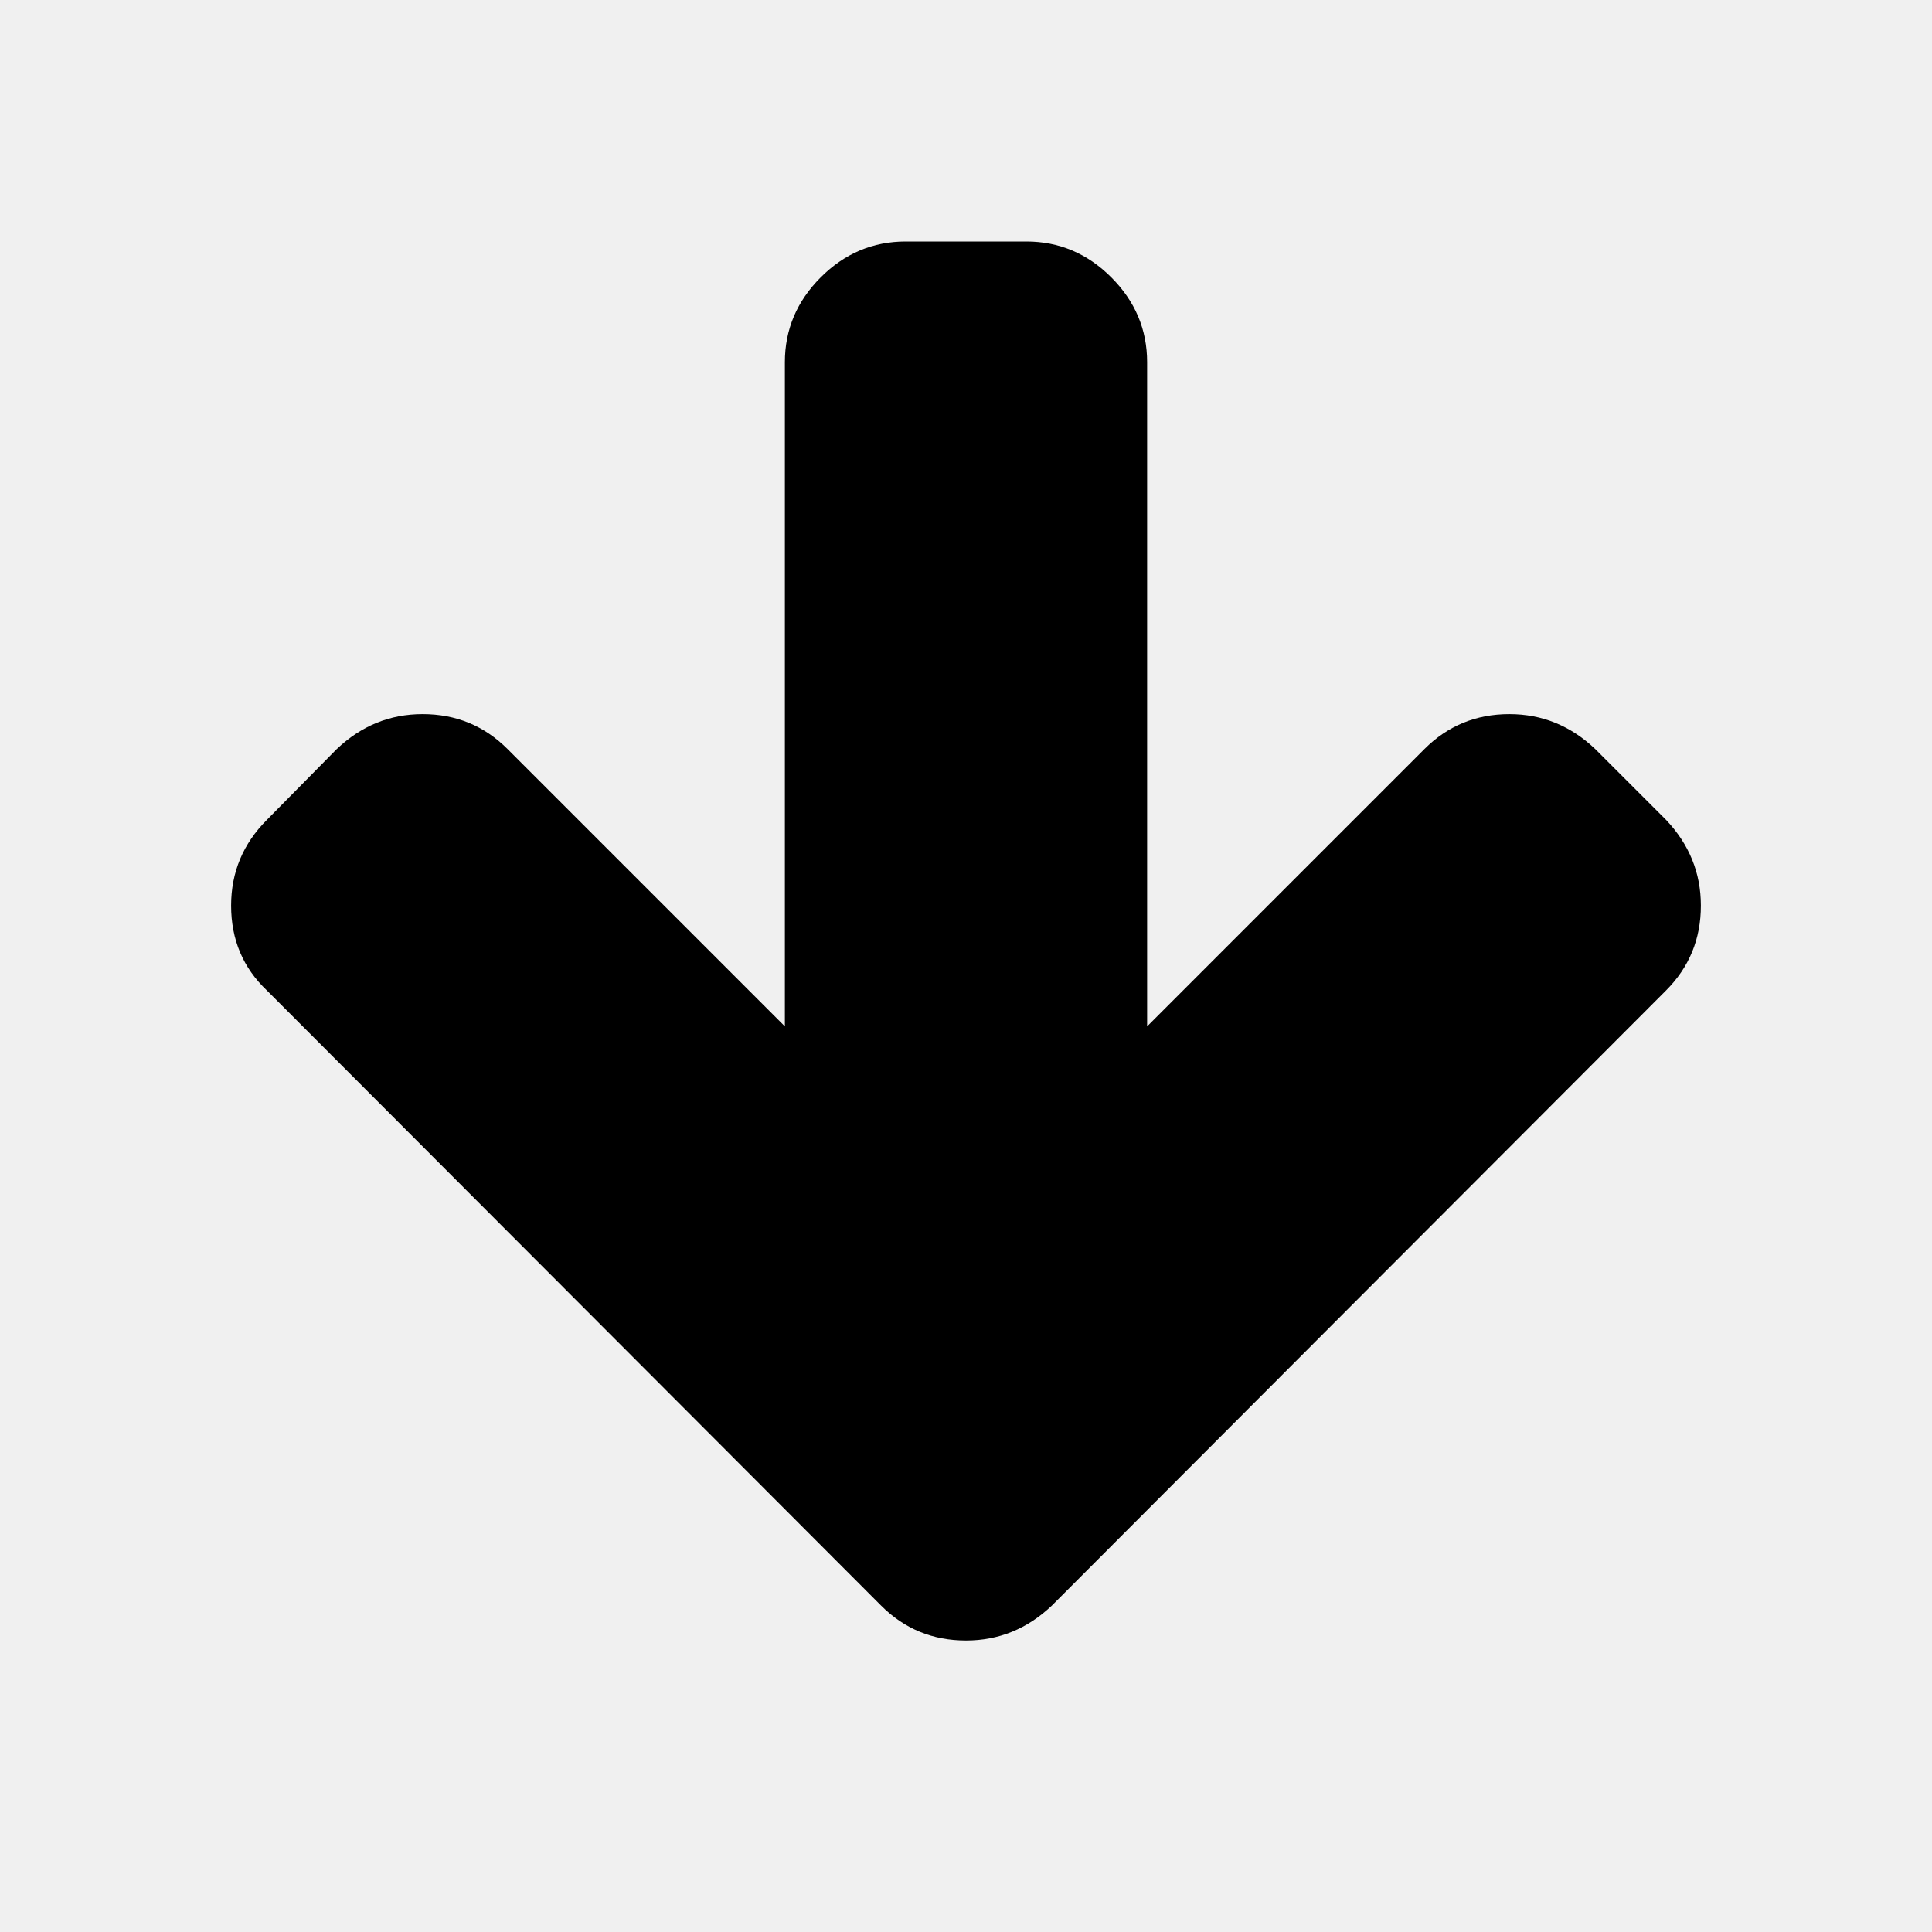
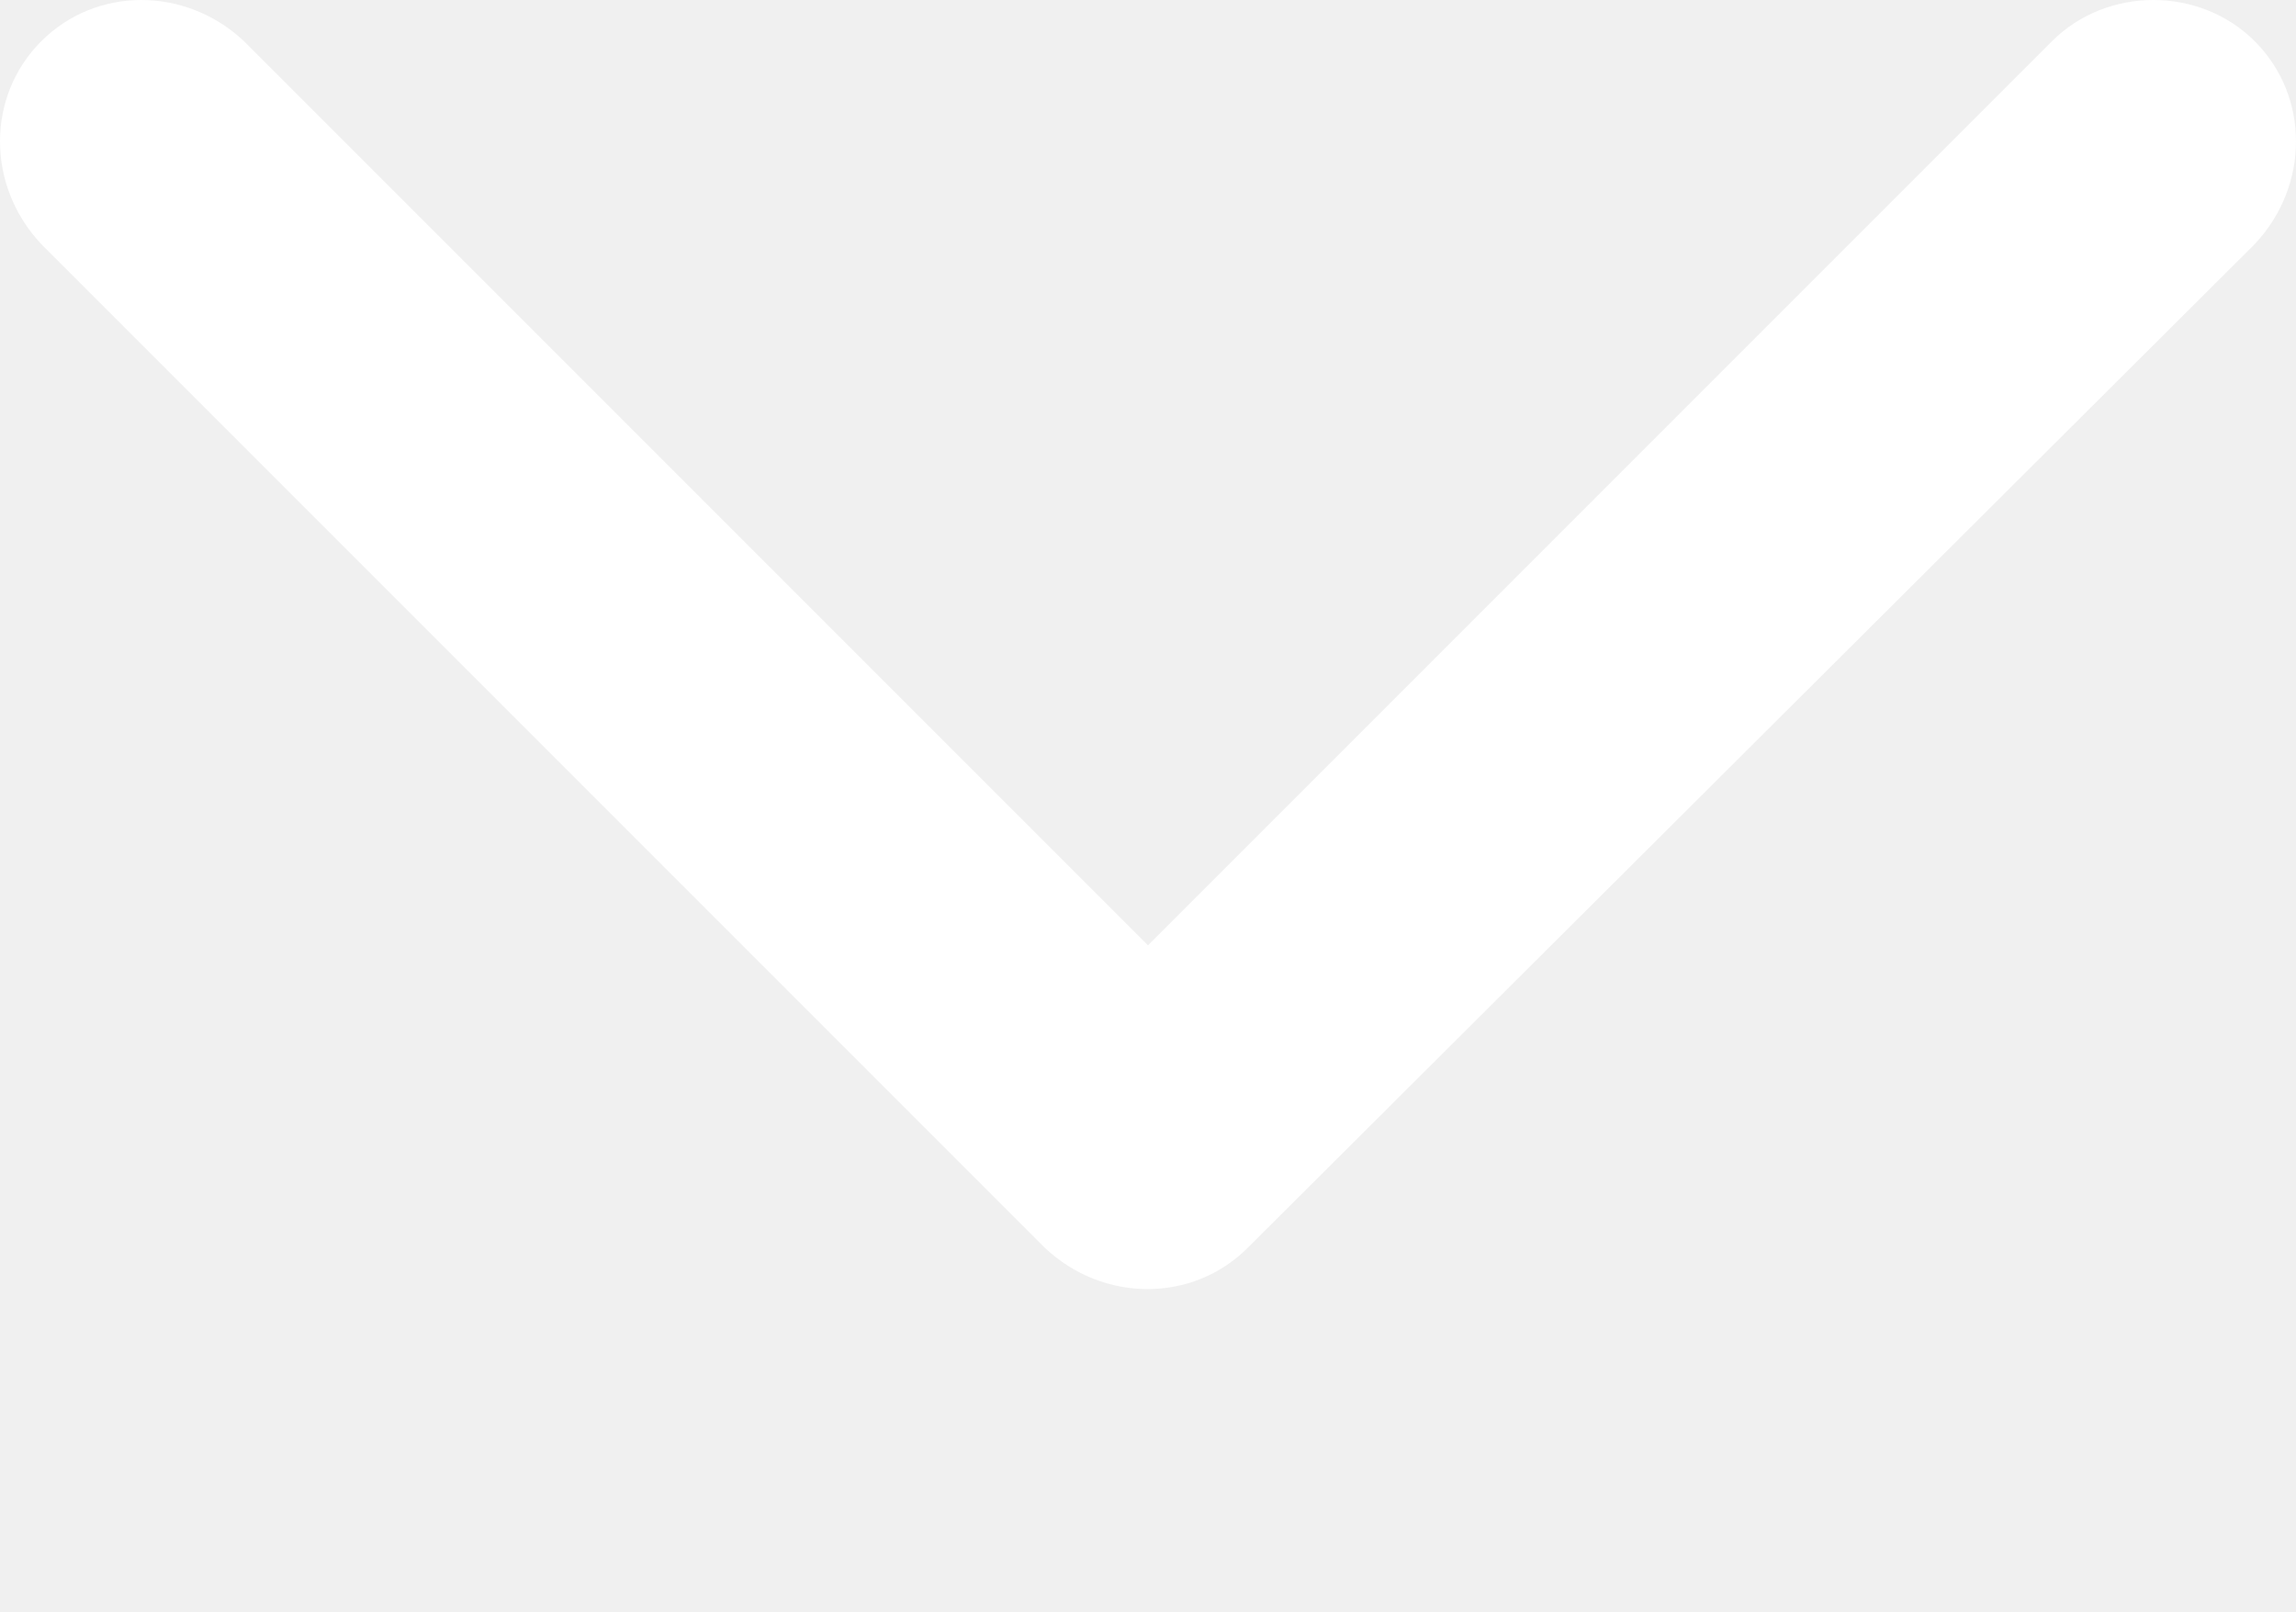
- <svg xmlns="http://www.w3.org/2000/svg" width="2048" height="2048" viewBox="0 0 2048 2048">
-   <path d="M1803 960q0 53-37 90l-651 652q-39 37-91 37-53 0-90-37l-651-652q-38-36-38-90 0-53 38-91l74-75q39-37 91-37 53 0 90 37l294 294v-704q0-52 38-90t90-38h128q52 0 90 38t38 90v704l294-294q37-37 90-37 52 0 91 37l75 75q37 39 37 91z" />
+ <svg xmlns="http://www.w3.org/2000/svg" xml:space="preserve" version="1.1" style="shape-rendering:geometricPrecision;text-rendering:geometricPrecision;image-rendering:optimizeQuality;" viewBox="0 0 668 468.75" x="0px" y="0px" fill-rule="evenodd" clip-rule="evenodd">
+   <defs>
+     <style type="text/css">
+ 
+     .fil0 {fill:white}
+ 
+   </style>
+   </defs>
+   <g>
+     <path class="fil0" d="M363 363l293 -292c16,-17 16,-43 0,-59 -16,-16 -43,-16 -59,0l-263 263 -263 -263c-17,-16 -43,-16 -59,0 -16,16 -16,42 0,59l292 292c17,16 43,16 59,0z" />
+   </g>
+   <text x="0" y="390" fill="white" font-size="5px" font-weight="bold" font-family="'Helvetica Neue', Helvetica, Arial-Unicode, Arial, Sans-serif" />
+   <text x="0" y="395" fill="white" font-size="5px" font-weight="bold" font-family="'Helvetica Neue', Helvetica, Arial-Unicode, Arial, Sans-serif" />
</svg>
